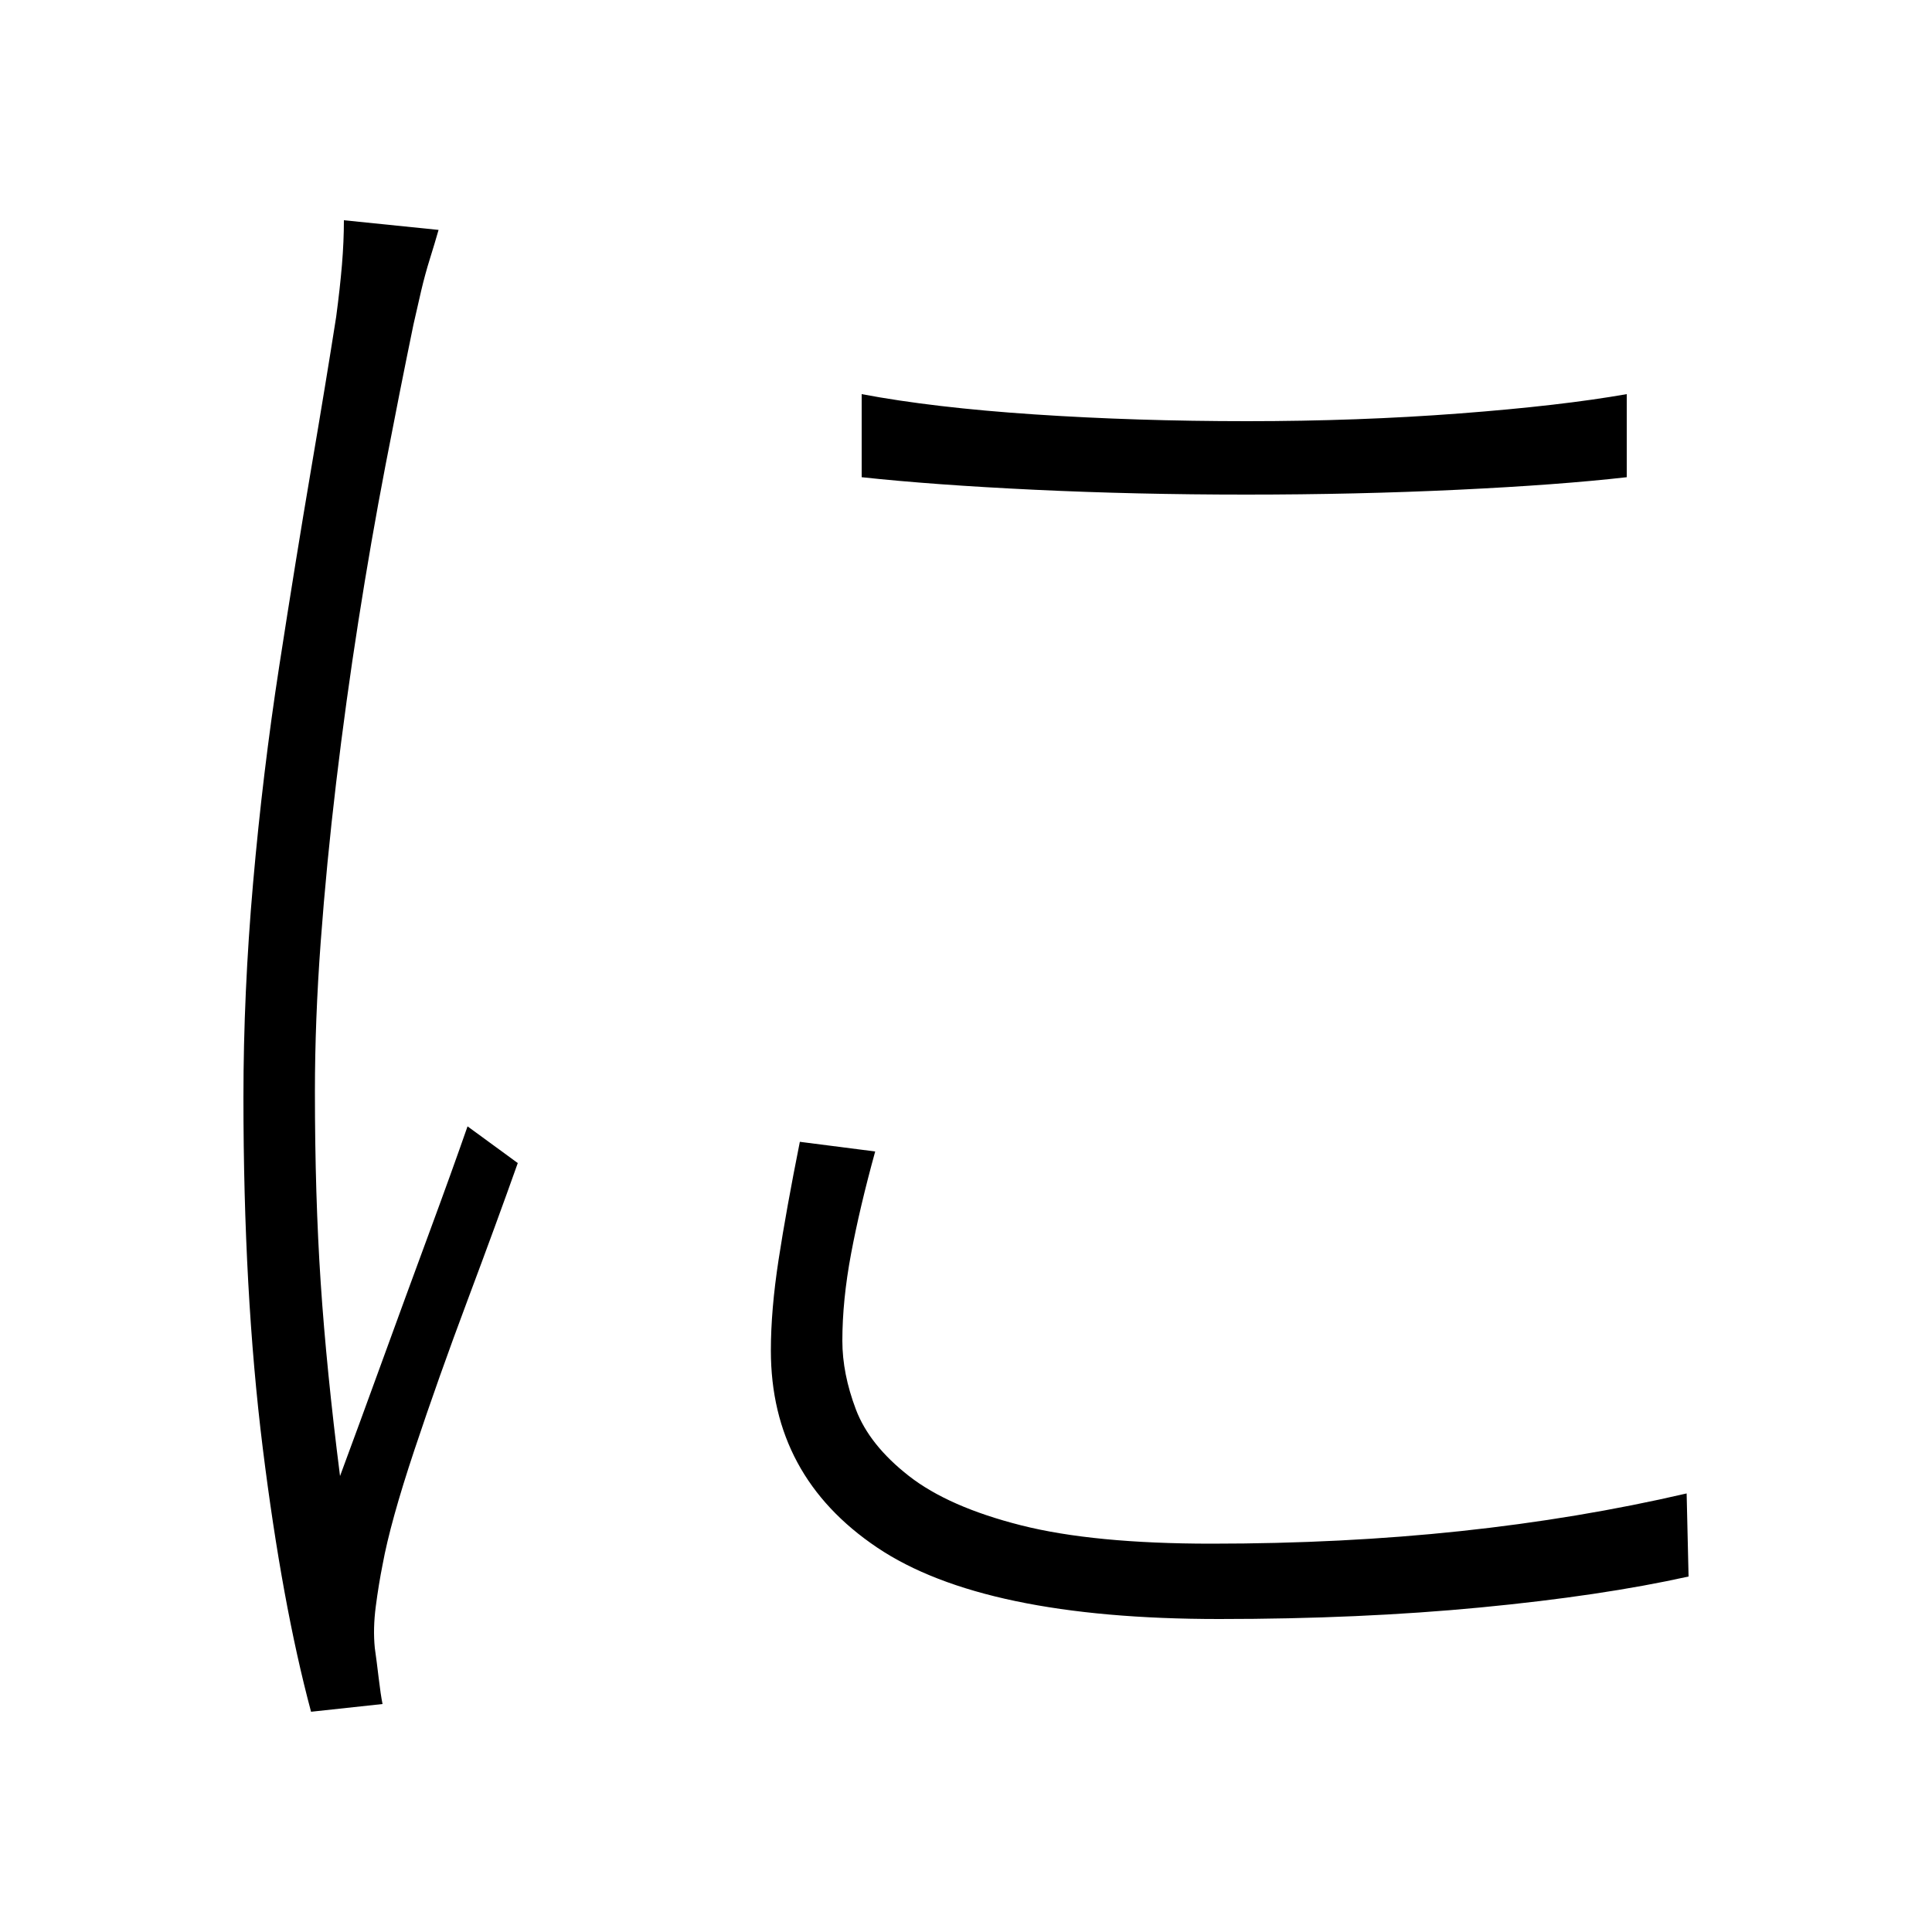
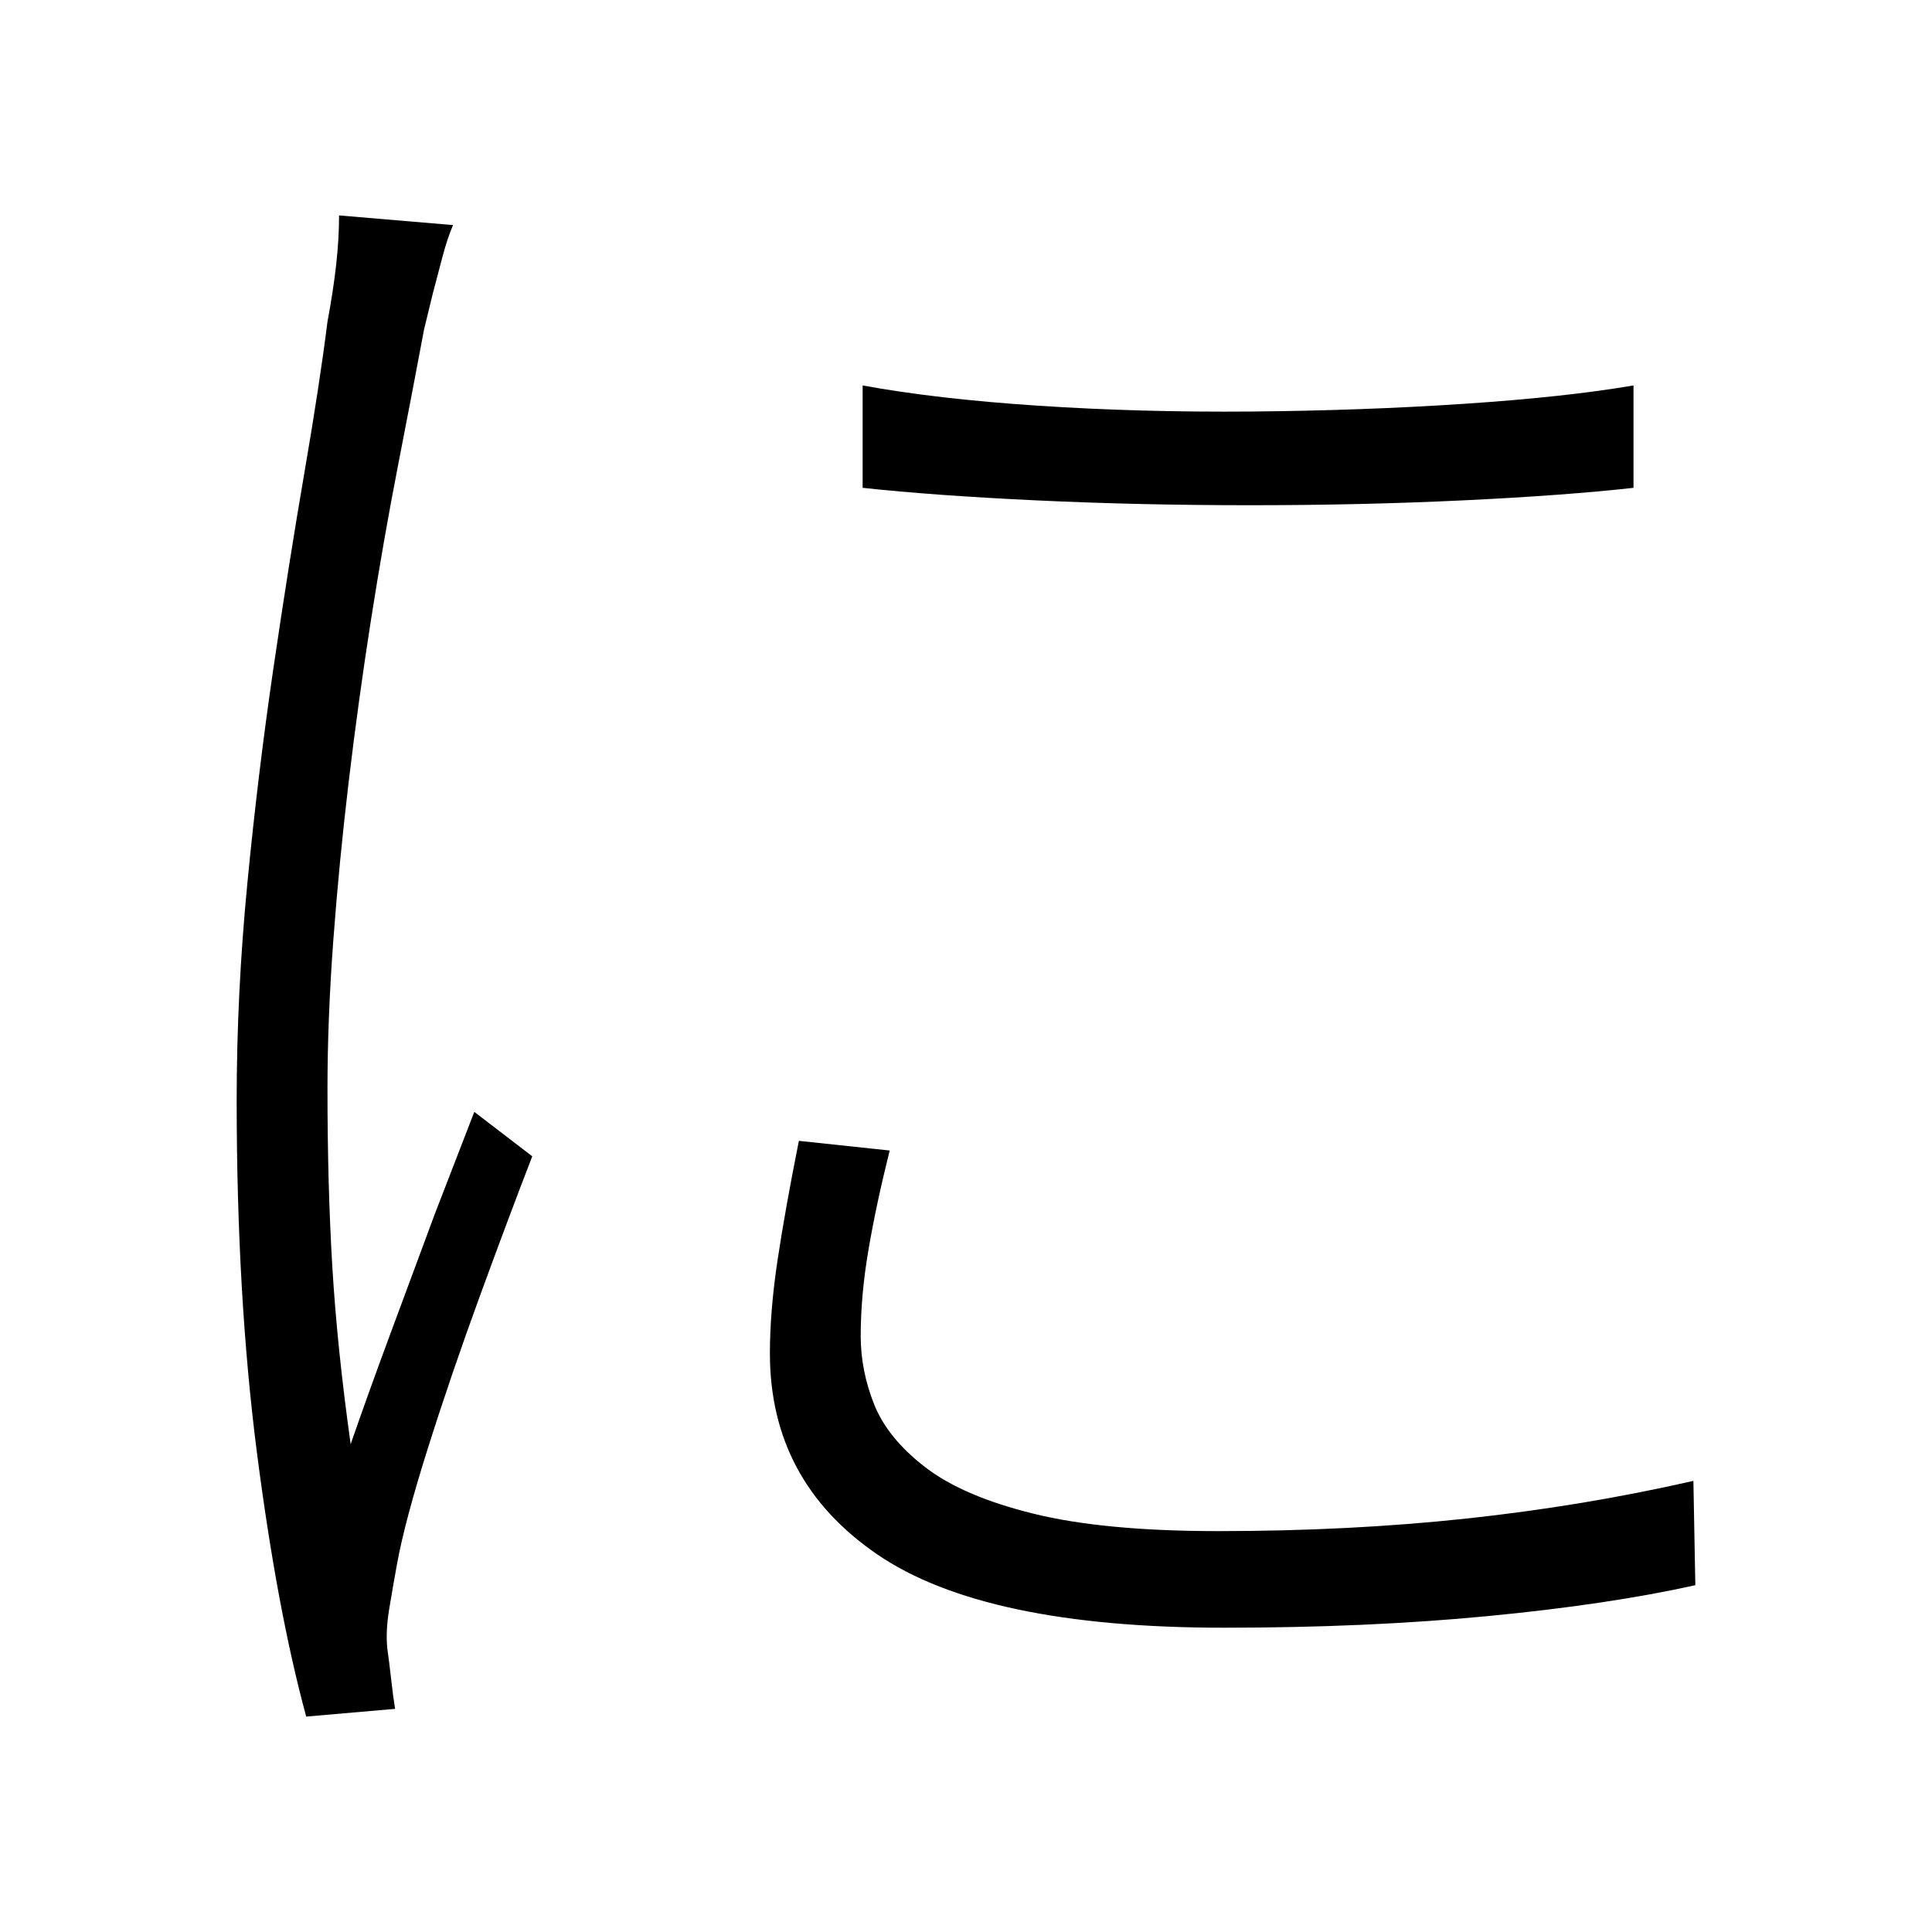
<svg xmlns="http://www.w3.org/2000/svg" version="1.1" viewBox="0 0 1000 1000">
-   <path d="M446 204q37 7 89.5 10.5t110 3.5t110 -4t86.5 -10v43q-35 4 -87.5 6.5t-109.5 2.5t-109.5 -2.5t-89.5 -6.5v-43zM453 596q-8 29 -12.5 53t-4.5 45q0 17 7 35.5t27.5 34.5t58 25.5t98.5 9.5q68 0 129 -6.5t117 -19.5l1 43q-45 10 -107.5 16t-135.5 6q-122 0 -177 -37 t-55 -102q0 -21 4 -47t11 -61zM227 119q-2 7 -4.5 15t-4.5 16.5t-4 17.5q-7 34 -14.5 73t-14 80.5t-11.5 83.5t-8 82.5t-3 77.5q0 54 3 99t10 100q10 -27 22 -60t24 -65.5t20 -55.5l26 19q-11 31 -26 71t-27.5 77.5t-16.5 59.5q-2 10 -3.5 21.5t-0.5 21.5q1 7 2 15.5t2 13.5 l-37 4q-15 -56 -25 -136.5t-10 -181.5q0 -54 5 -111t13.5 -112t16.5 -102t13 -79q2 -15 3 -27t1 -23z" />
+   <path d="M446.5 199.5q38 7 91 10.5t110.5 3t110 -4t87.5 -9.5v53q-36 4 -88.5 6.5t-110 2.5t-110.5 -2.5t-90 -6.5v-53zM460.5 595.5q-7 28 -11 51.5t-4 44.5q0 18 7 35.5t26.5 32.5t56 24t95.5 9q68 0 128.5 -6.5t117.5 -19.5l1 54q-45 10 -107.5 16t-136.5 6q-124 0 -179.5 -38 t-55.5 -104q0 -22 4 -48.5t11 -61.5zM234.5 116.5q-3 7 -5.5 16.5l-5 19t-4.5 18.5q-6 32 -13.5 70.5t-14 80t-11.5 83.5t-8 82.5t-3 76.5q0 50 2.5 92t9.5 92q9 -26 20.5 -57l23 -62t20.5 -53l30 23q-12 31 -27 72t-27 79t-16 60q-2 11 -4 23t-1 21q1 7 2 16t2 15l-46 4 q-15 -55 -25.5 -136.5t-10.5 -182.5q0 -55 5.5 -112t13.5 -111.5t16 -101t12 -78.5q3 -16 4.5 -29.5t1.5 -25.5z" />
</svg>
